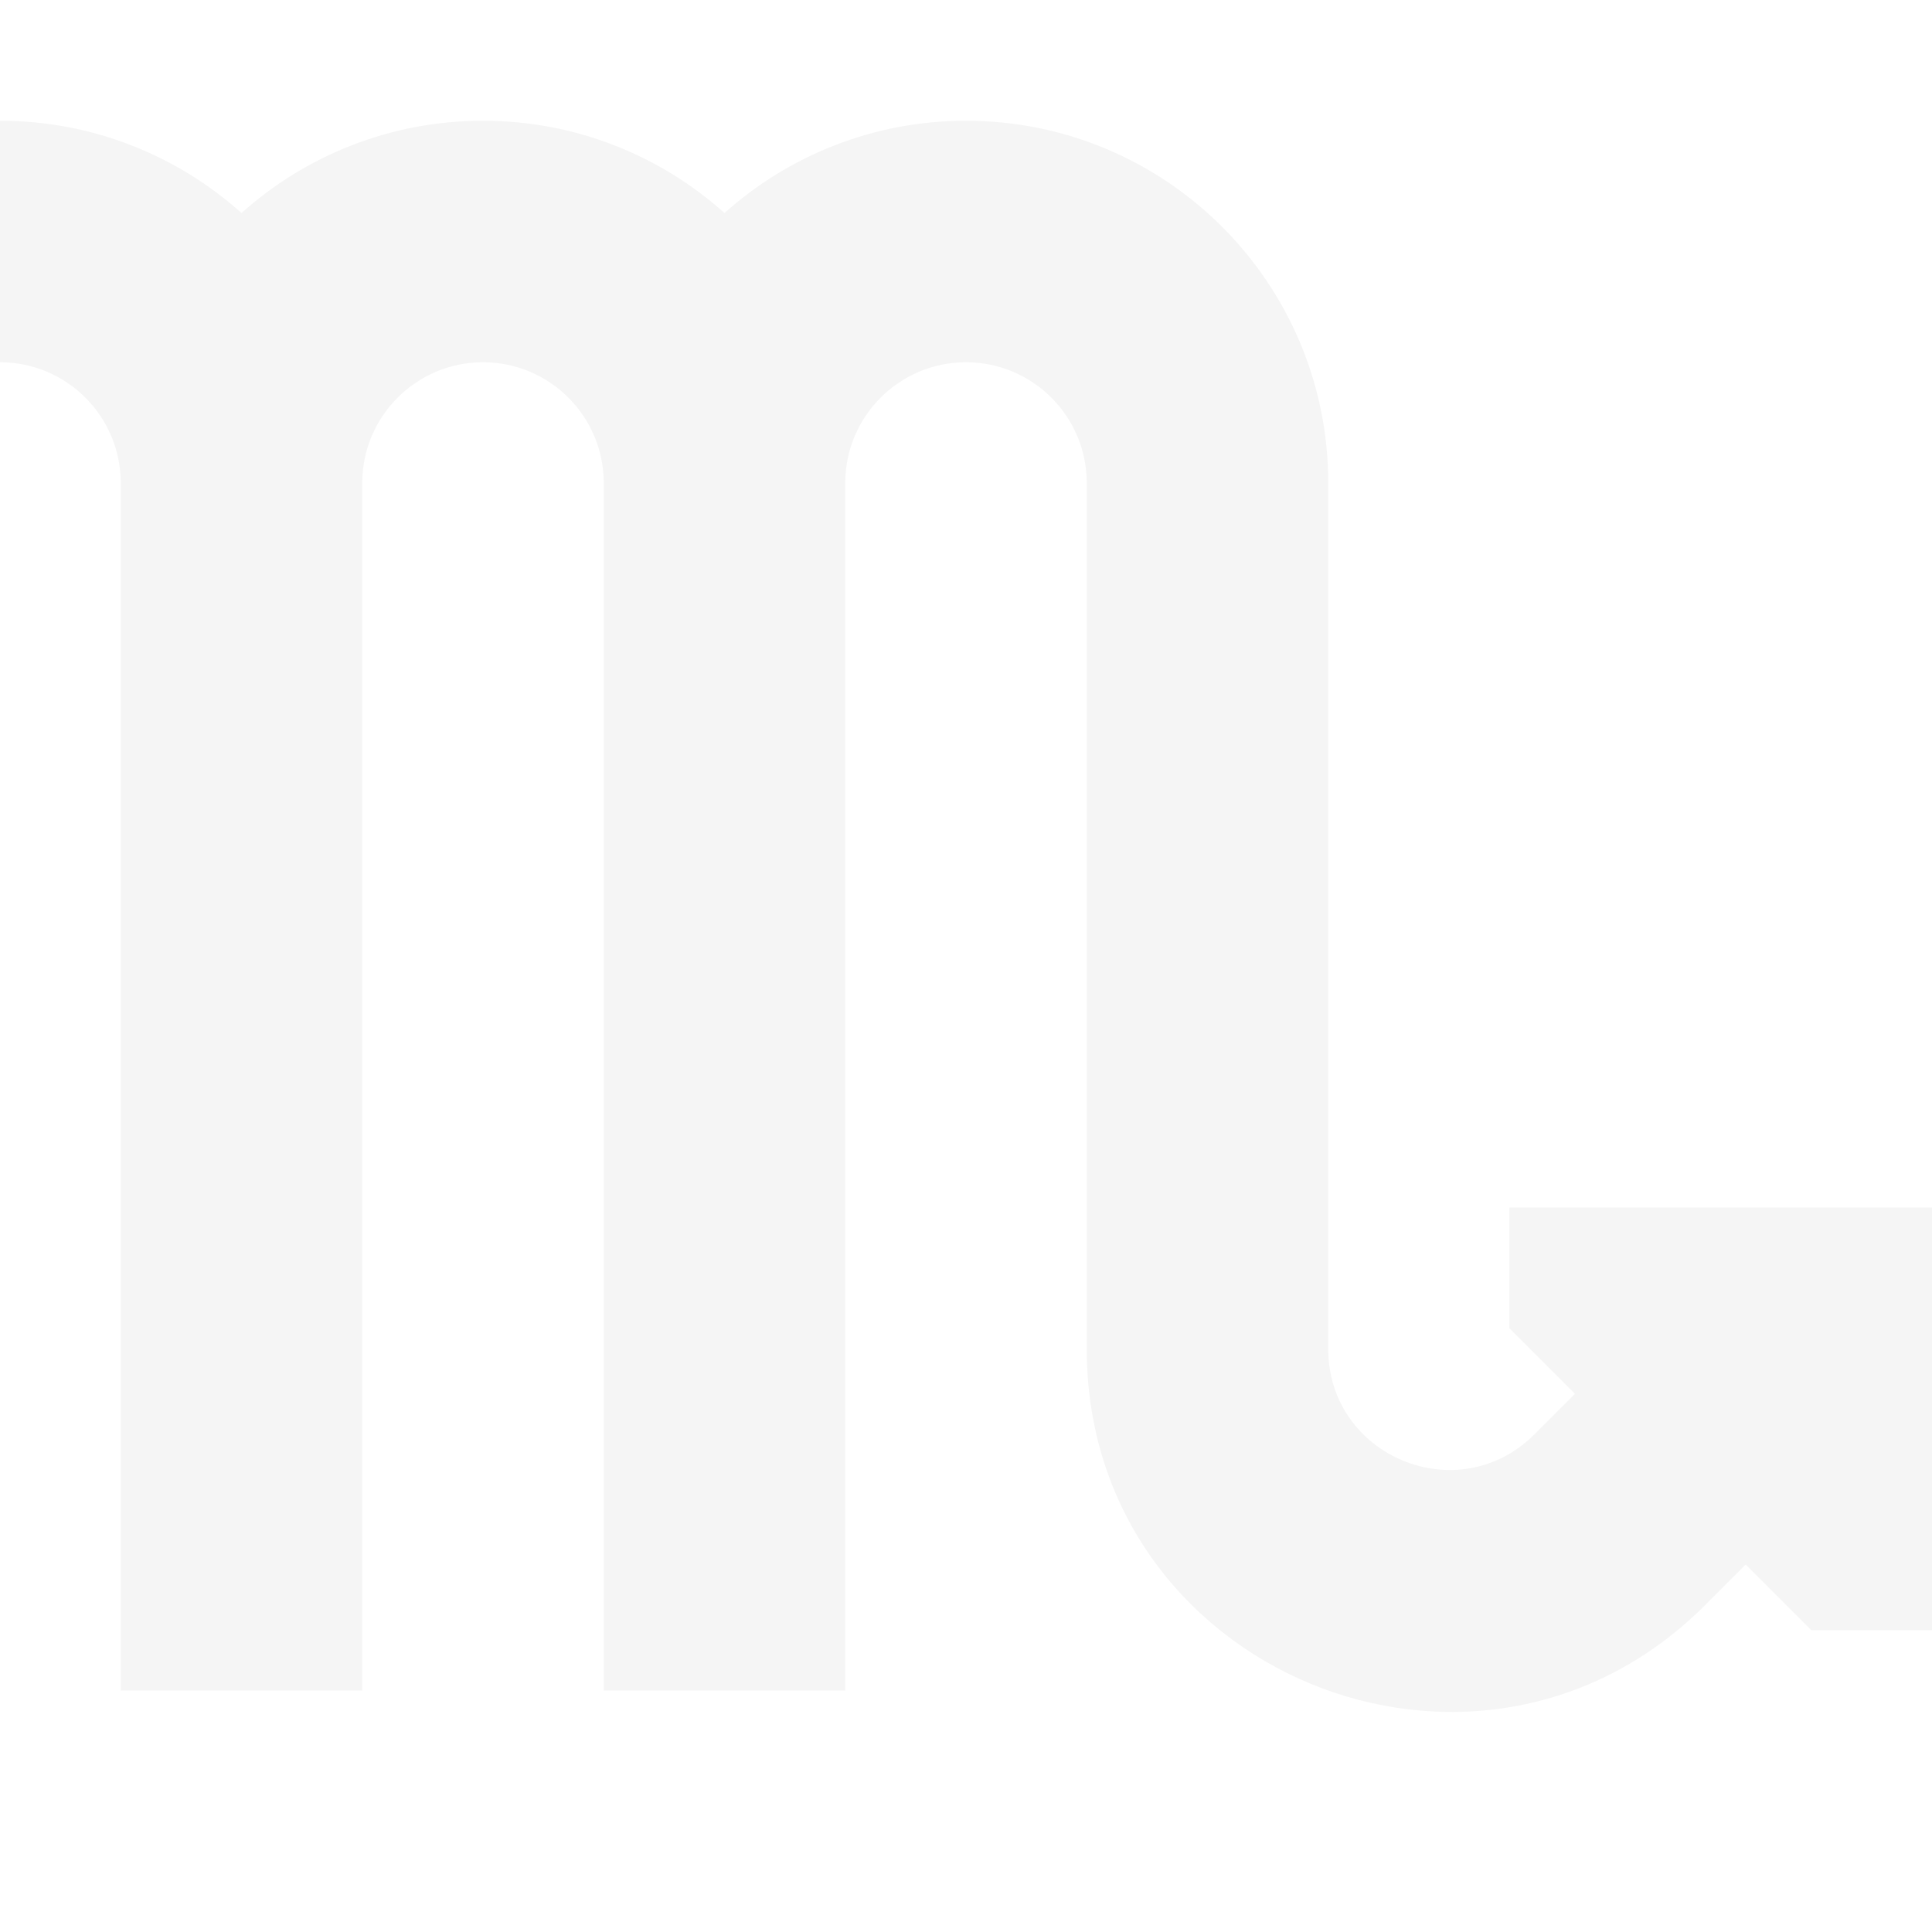
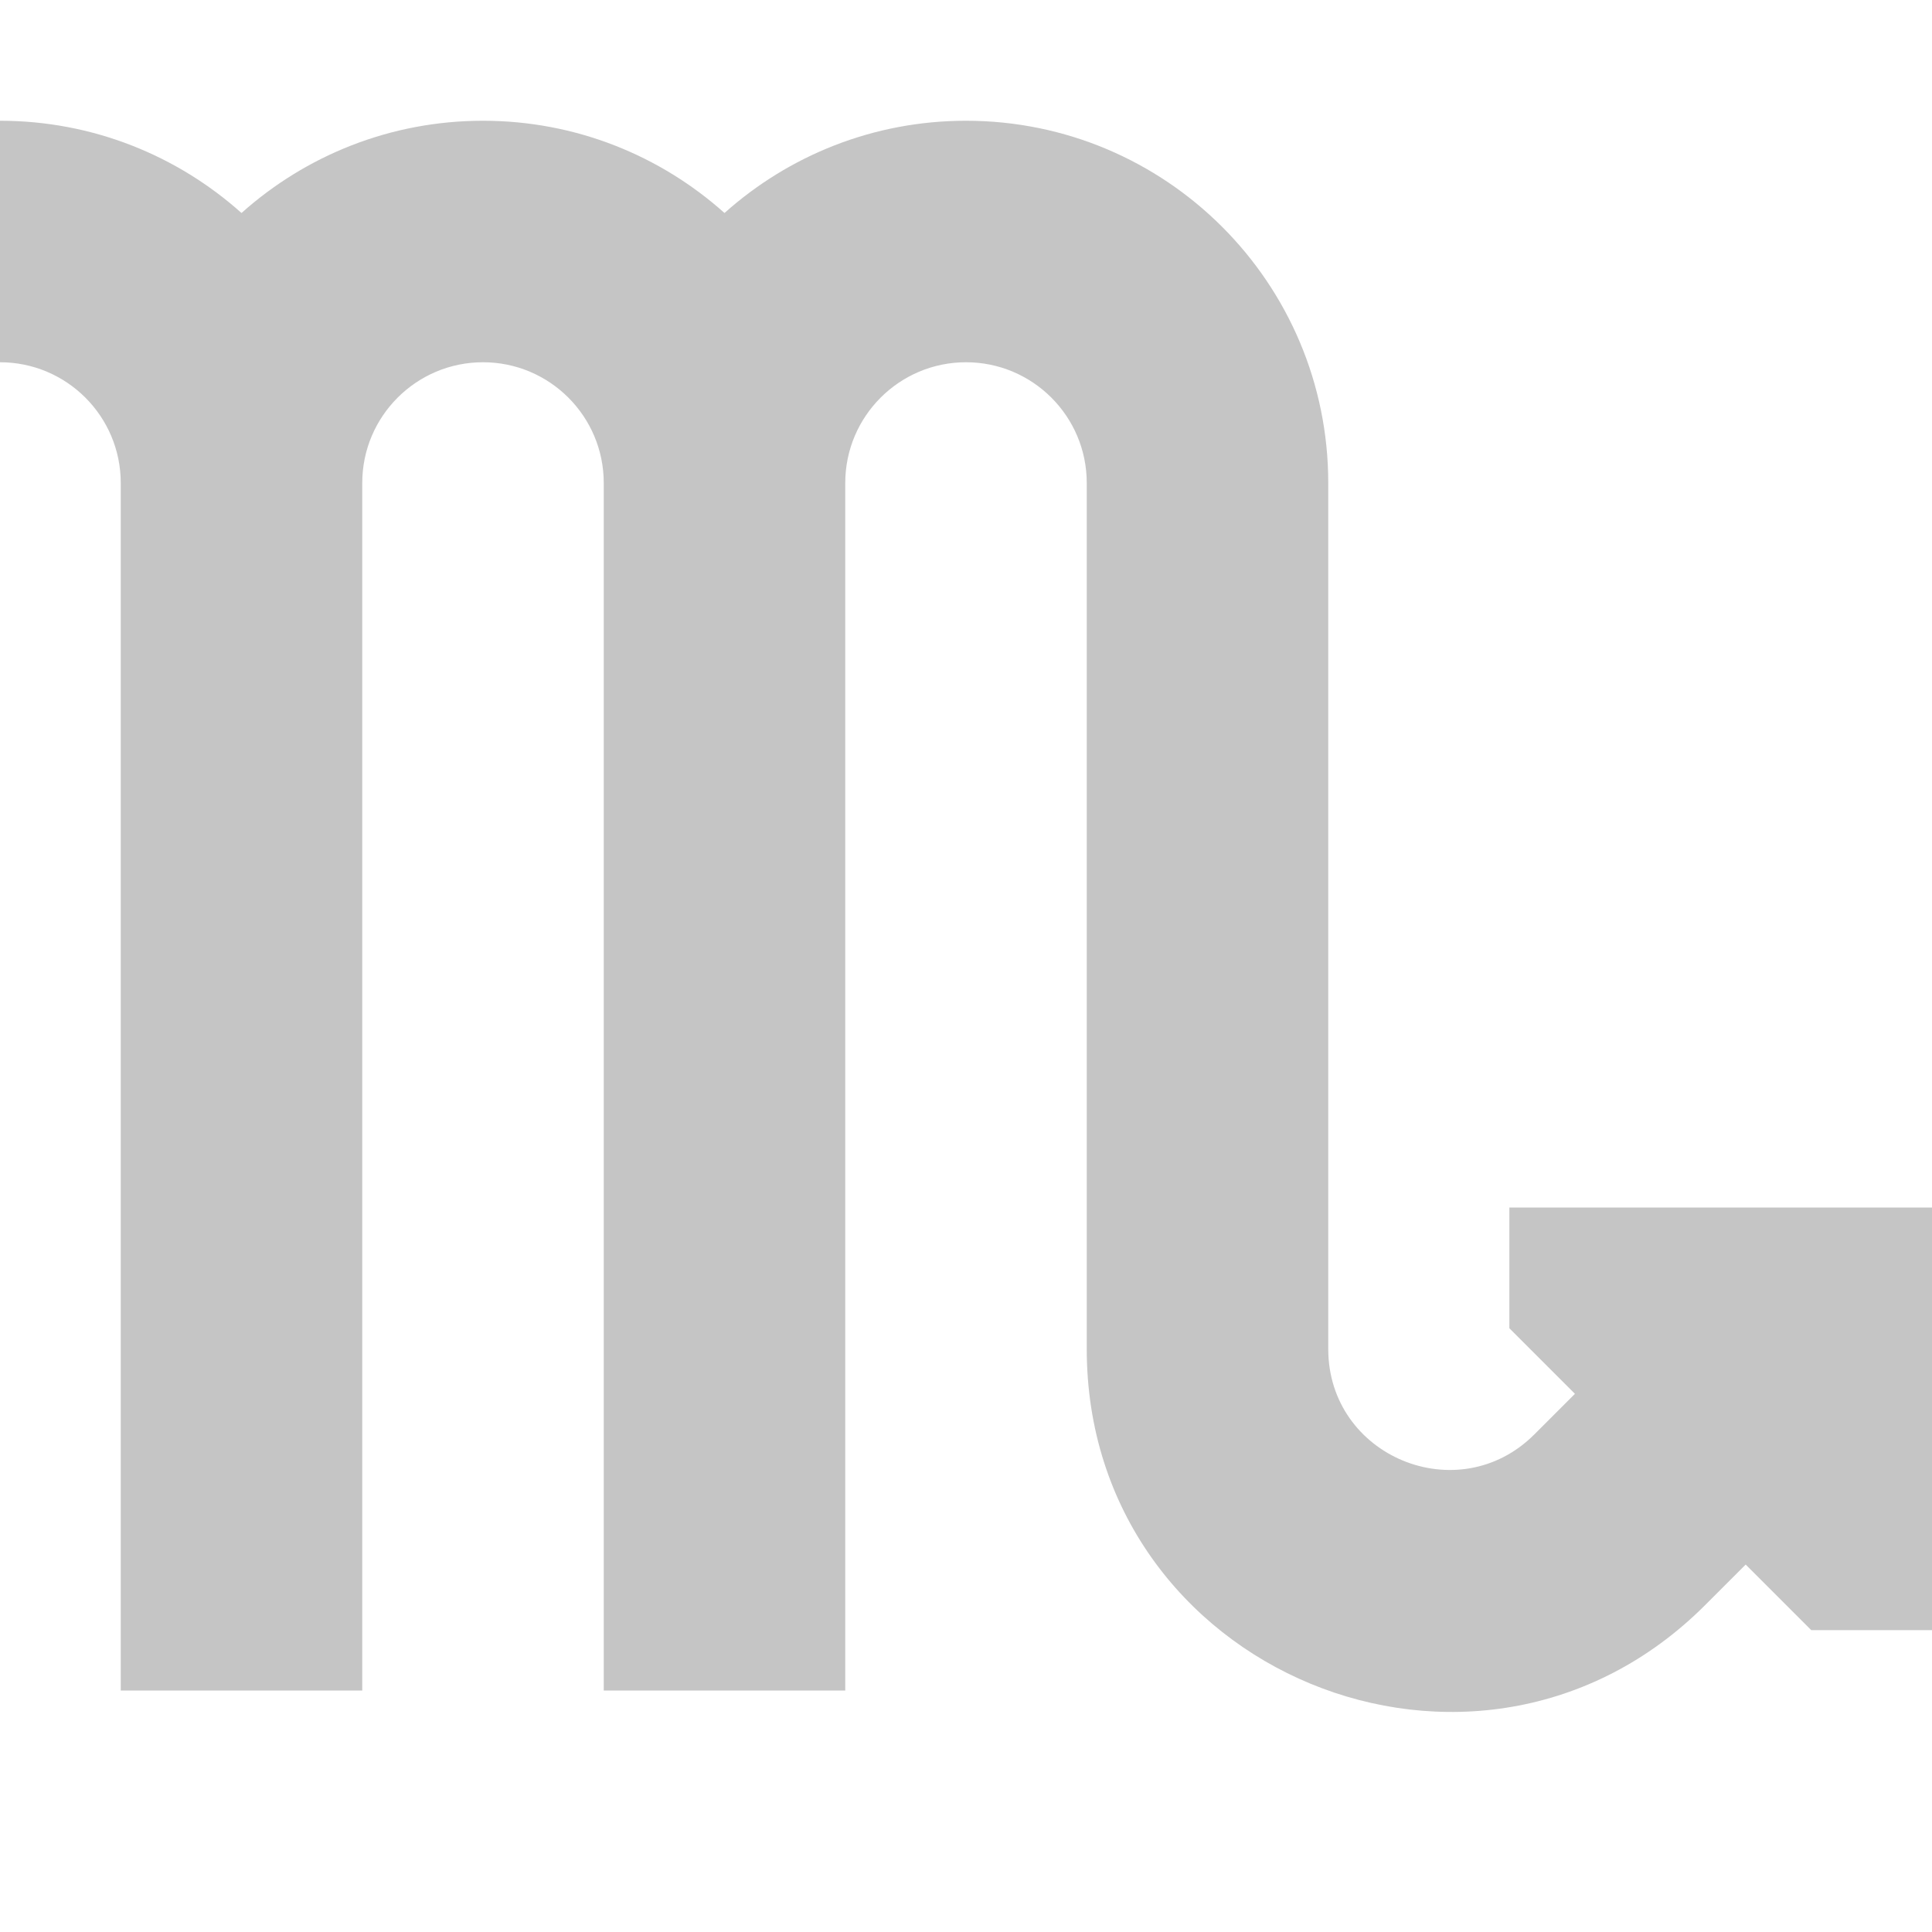
<svg xmlns="http://www.w3.org/2000/svg" width="800px" height="800px" viewBox="0 0 16 16" fill="none">
-   <path d="M0 3C0.552 3 1 3.448 1 4V14H3V4C3 3.448 3.448 3 4 3C4.552 3 5 3.448 5 4V14H7V4C7 3.448 7.448 3 8 3C8.552 3 9 3.448 9 4V11.172C9 13.844 12.231 15.183 14.121 13.293L14.457 12.957L15 13.5H16V10H12.5V11L13.043 11.543L12.707 11.879C12.077 12.509 11 12.062 11 11.172V4C11 2.343 9.657 1 8 1C7.232 1 6.531 1.289 6 1.764C5.469 1.289 4.768 1 4 1C3.232 1 2.531 1.289 2 1.764C1.469 1.289 0.768 1 0 1V3Z" fill="#f5f5f5" />
+   <path d="M0 3C0.552 3 1 3.448 1 4V14H3V4C3 3.448 3.448 3 4 3C4.552 3 5 3.448 5 4V14H7V4C7 3.448 7.448 3 8 3C8.552 3 9 3.448 9 4V11.172C9 13.844 12.231 15.183 14.121 13.293L14.457 12.957L15 13.5H16V10H12.5V11L13.043 11.543L12.707 11.879C12.077 12.509 11 12.062 11 11.172V4C11 2.343 9.657 1 8 1C7.232 1 6.531 1.289 6 1.764C5.469 1.289 4.768 1 4 1C3.232 1 2.531 1.289 2 1.764C1.469 1.289 0.768 1 0 1V3Z" fill="#c5c5c5" />
</svg>
